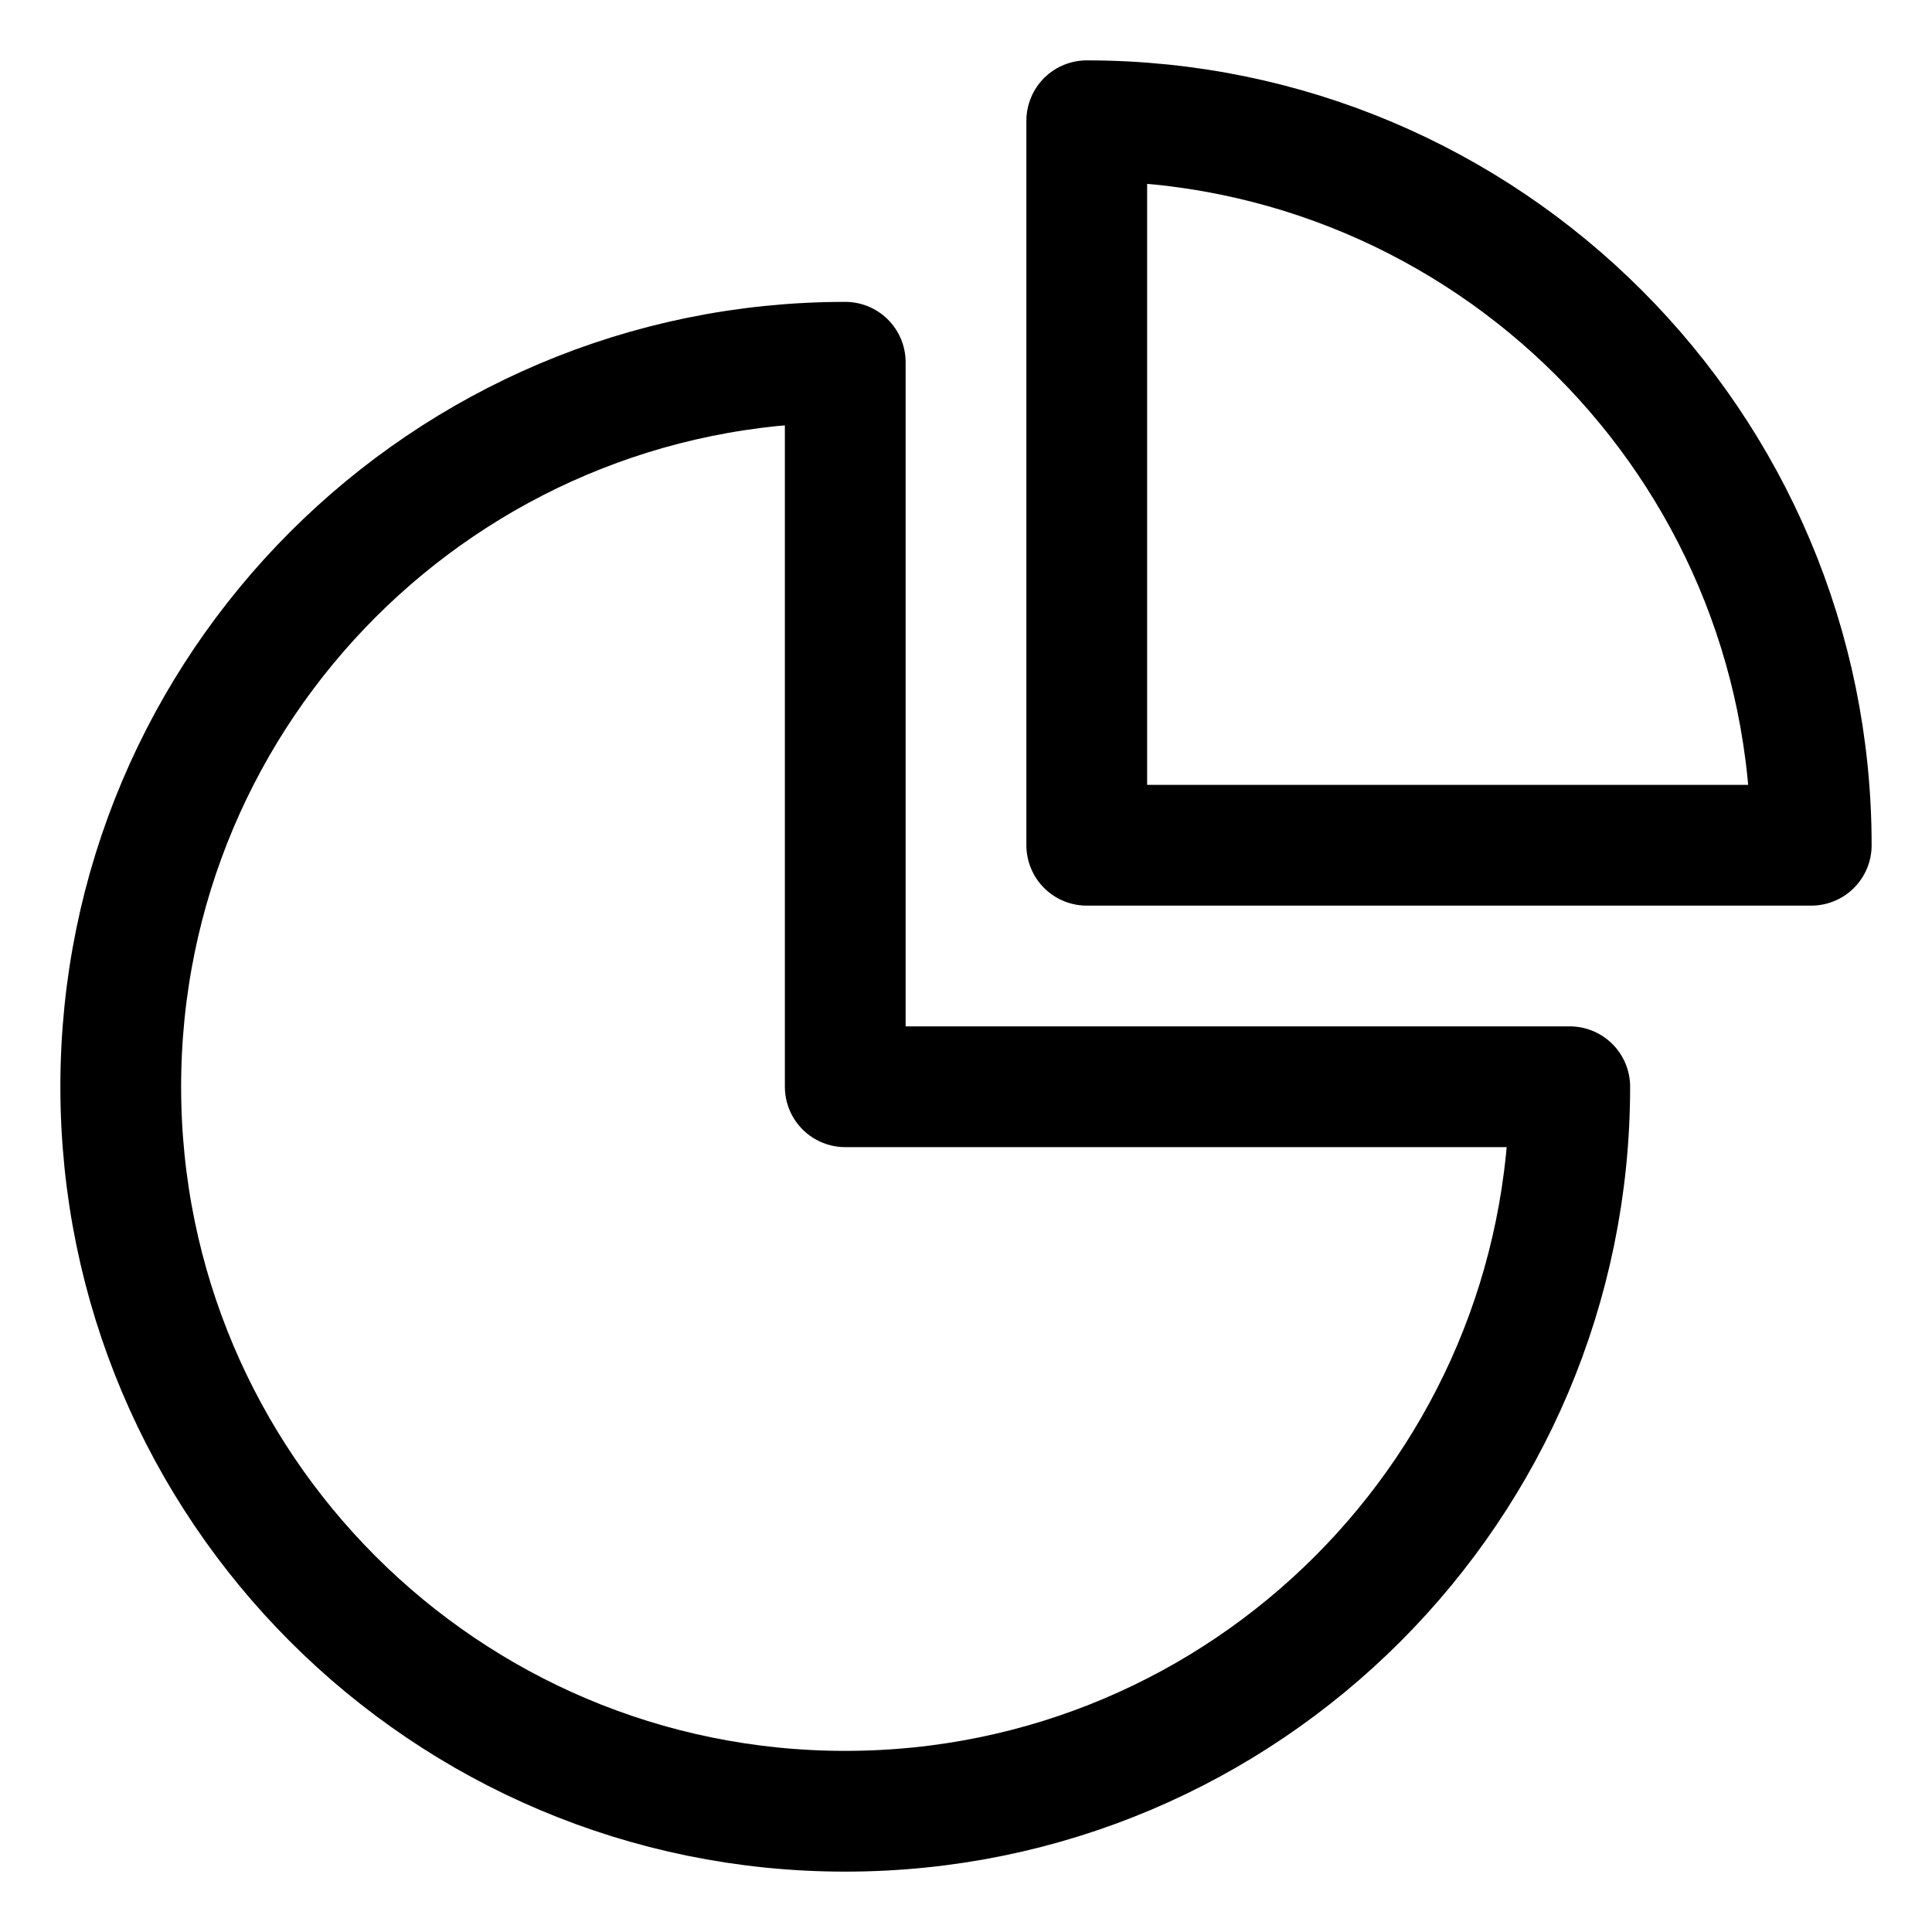
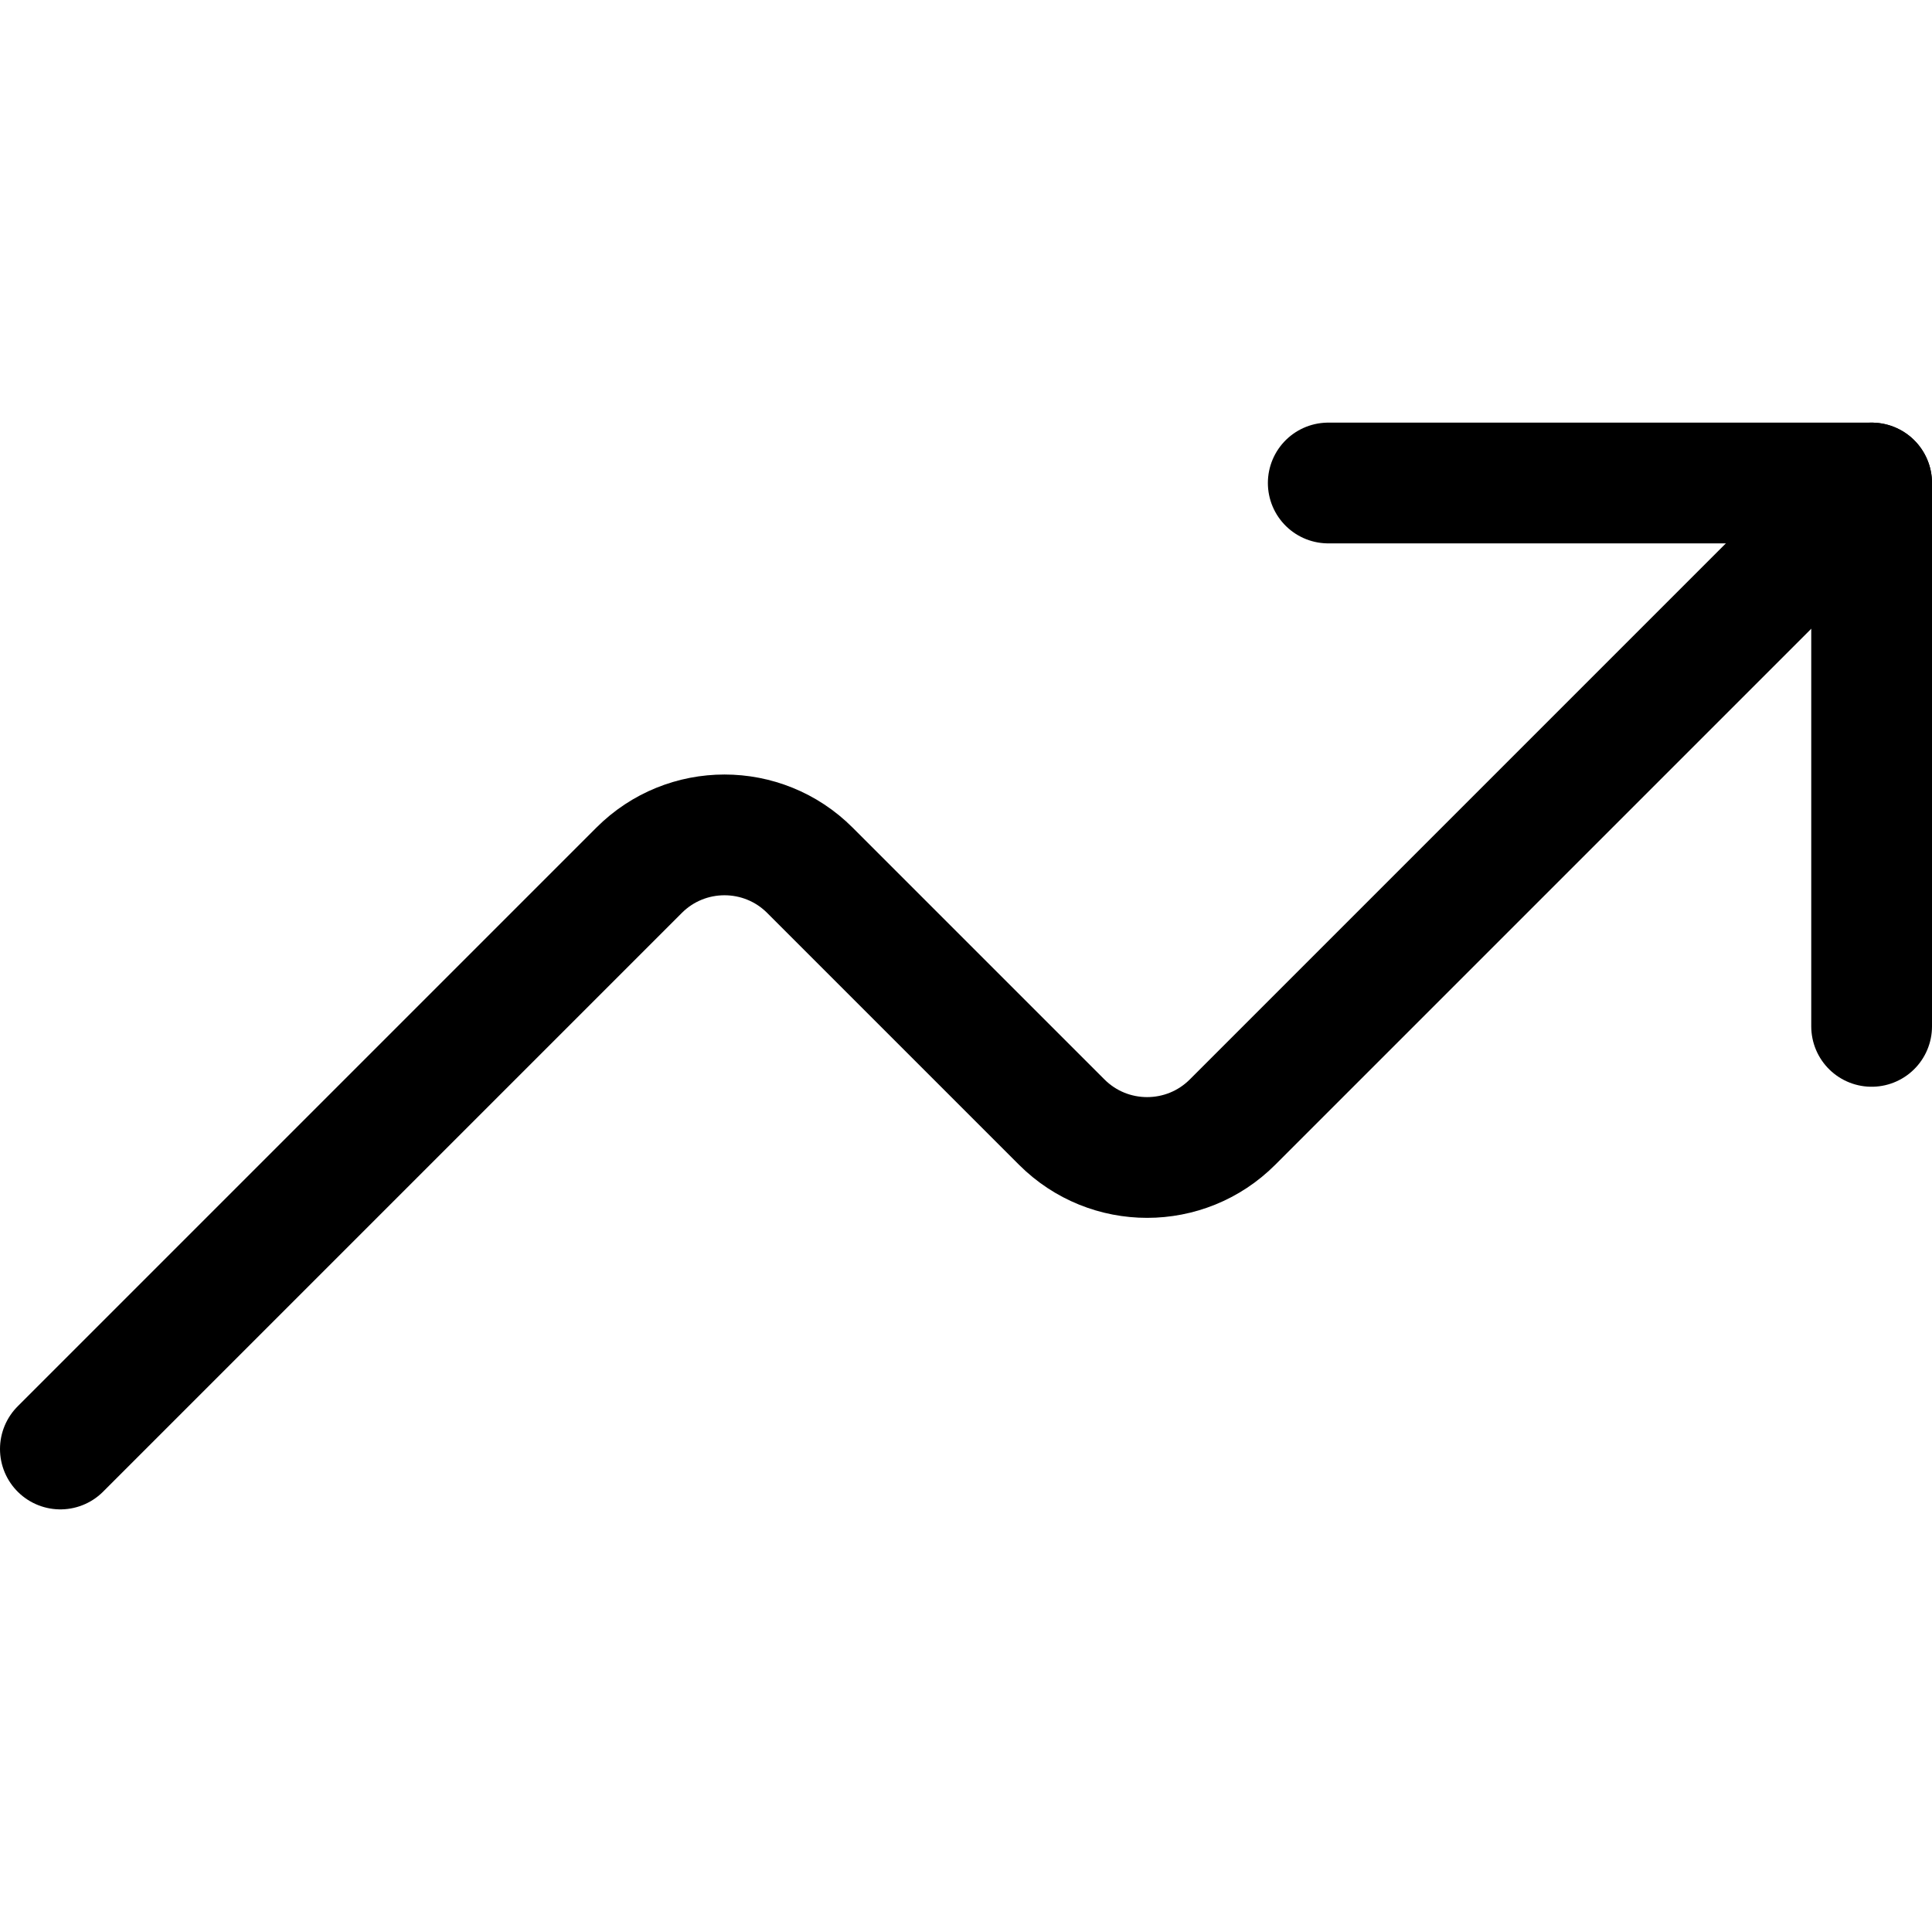
<svg xmlns="http://www.w3.org/2000/svg" viewBox="0 0 24 24" height="16" width="16" stroke-width="1.5">
-   <path d="M13.5,1.5v9h9A9,9,0,0,0,13.5,1.5Z" fill="none" stroke="currentColor" stroke-linecap="round" stroke-linejoin="round" />
-   <path d="M10.5,4.5a9,9,0,1,0,9,9h-9Z" fill="none" stroke="currentColor" stroke-linecap="round" stroke-linejoin="round" />
+   <path d="M23.25 12.75L23.25 6 16.5 6" fill="none" stroke="currentColor" stroke-linecap="round" stroke-linejoin="round" />
+   <path d="M23.25,6l-7.939,7.939a1.5,1.5,0,0,1-2.122,0l-3.128-3.128a1.5,1.5,0,0,0-2.122,0L.75,18" fill="none" stroke="currentColor" stroke-linecap="round" stroke-linejoin="round" />
</svg>
